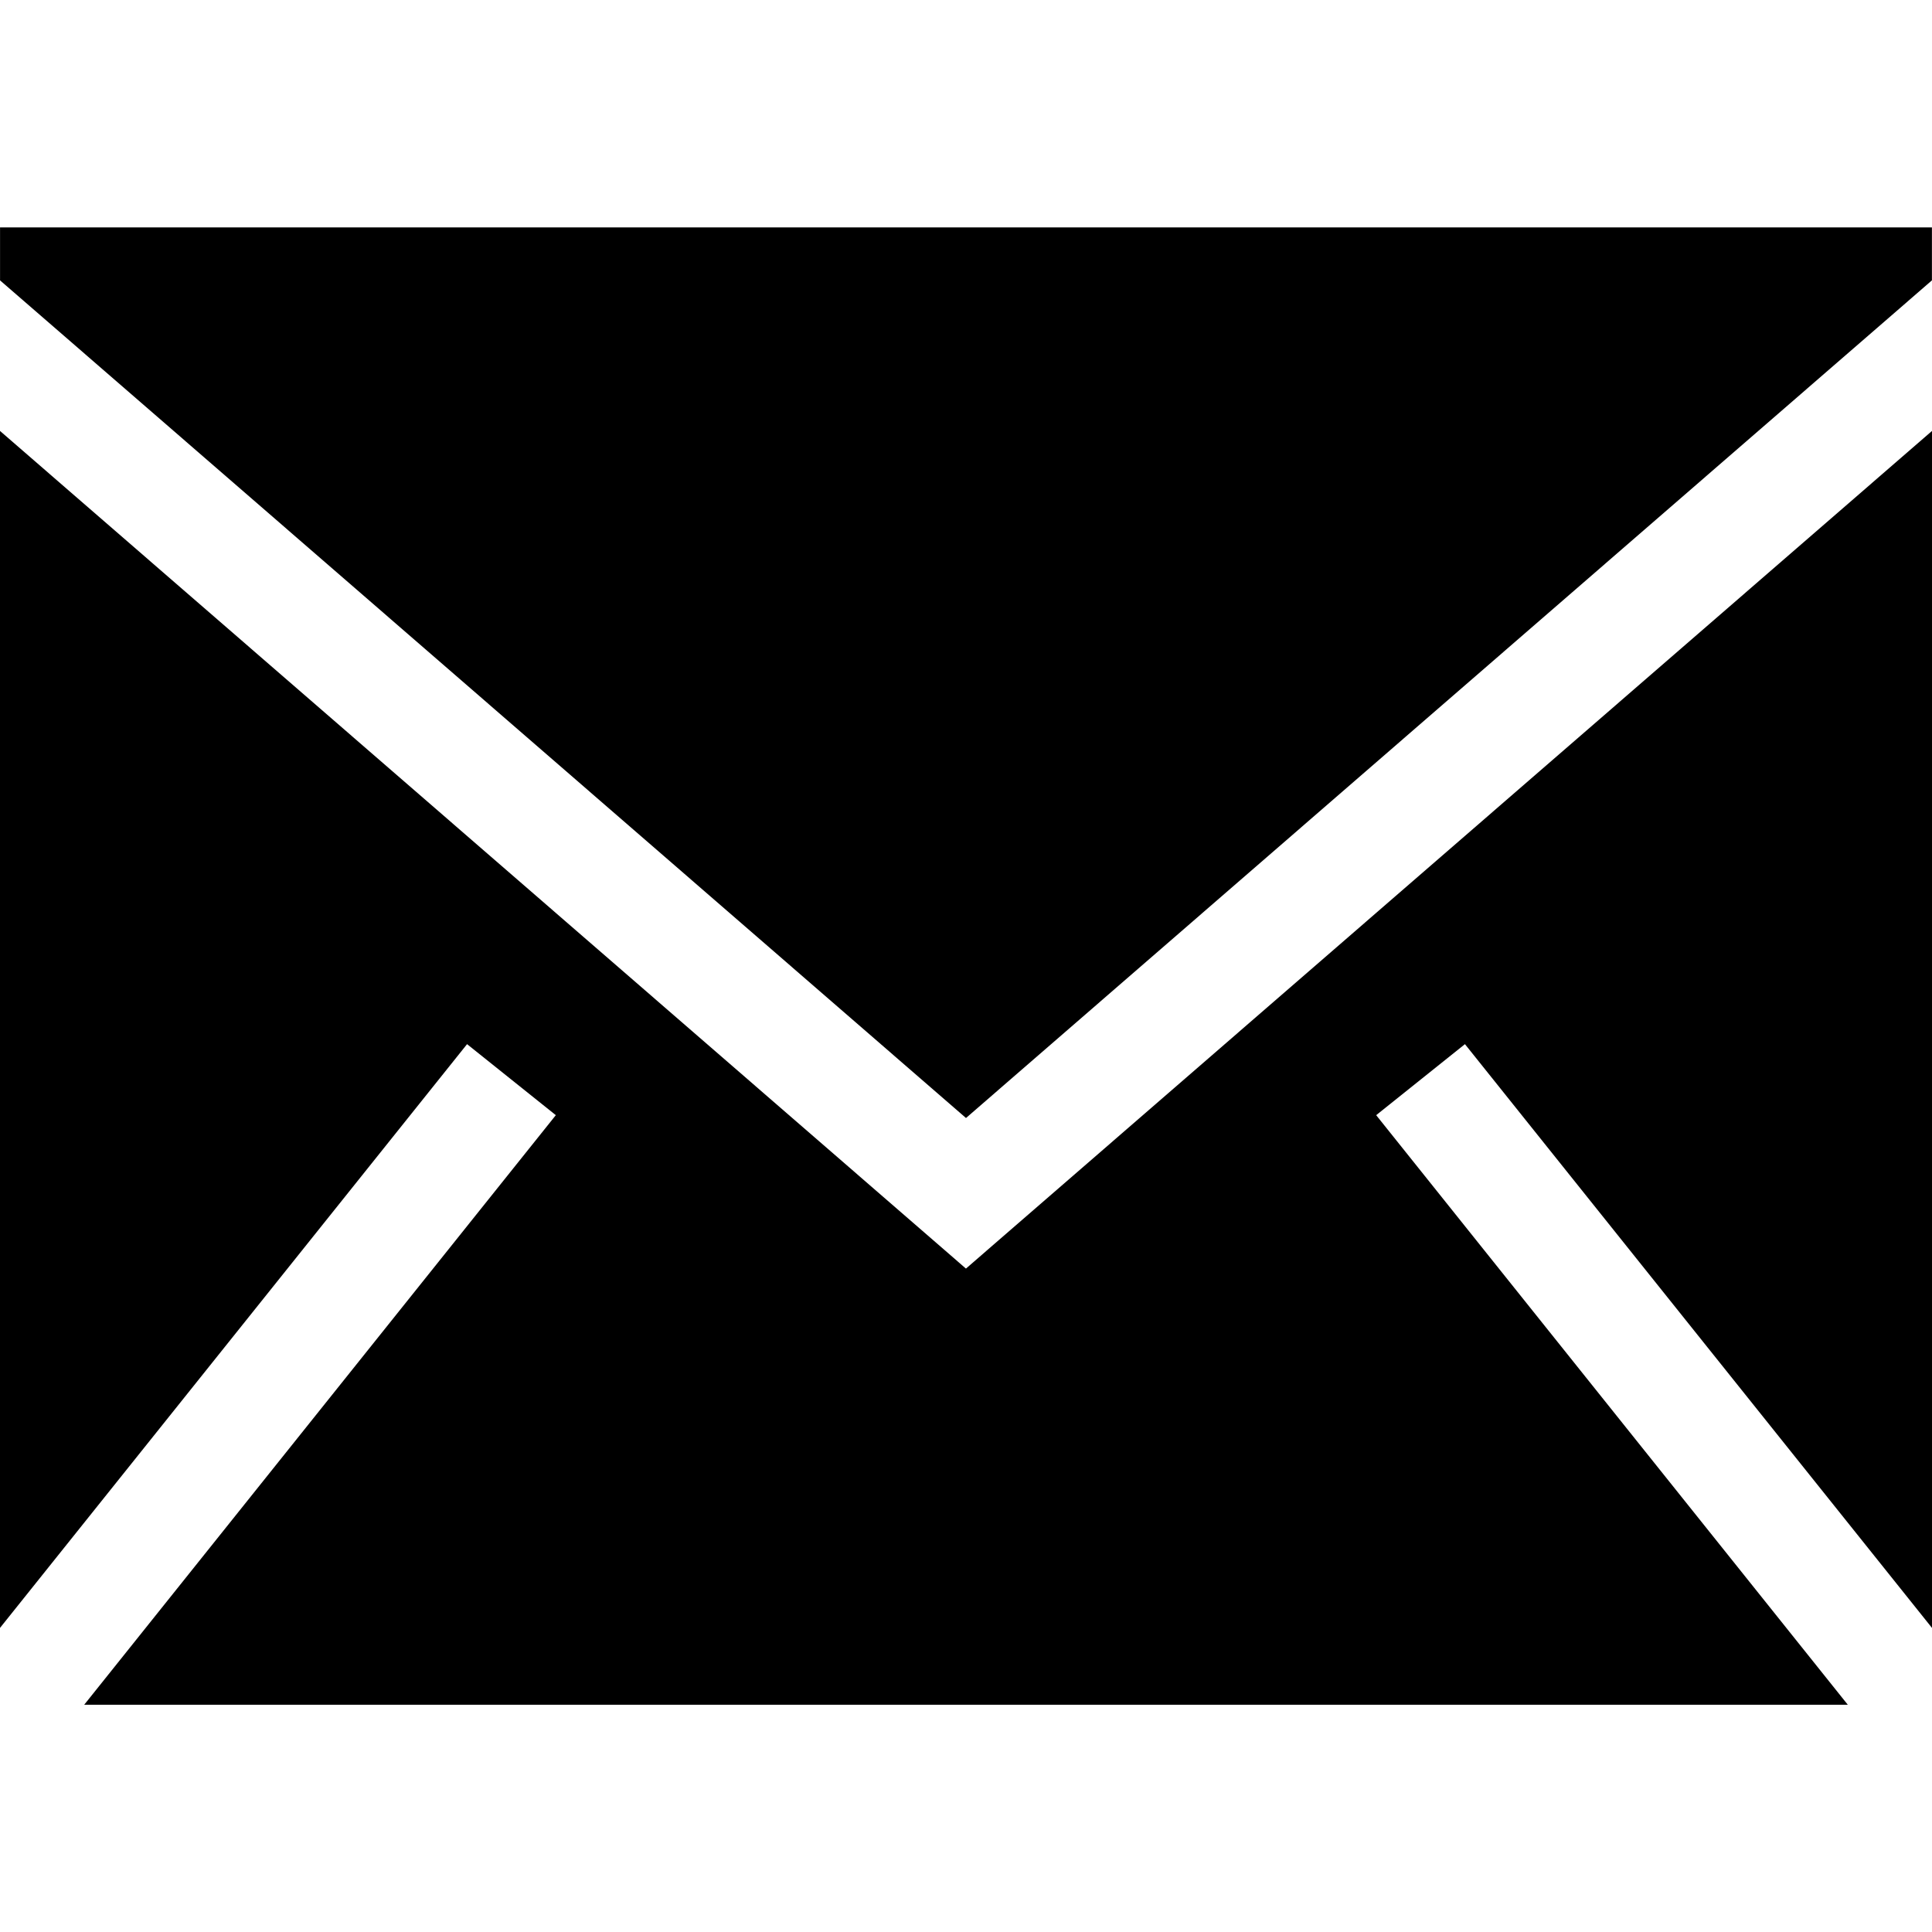
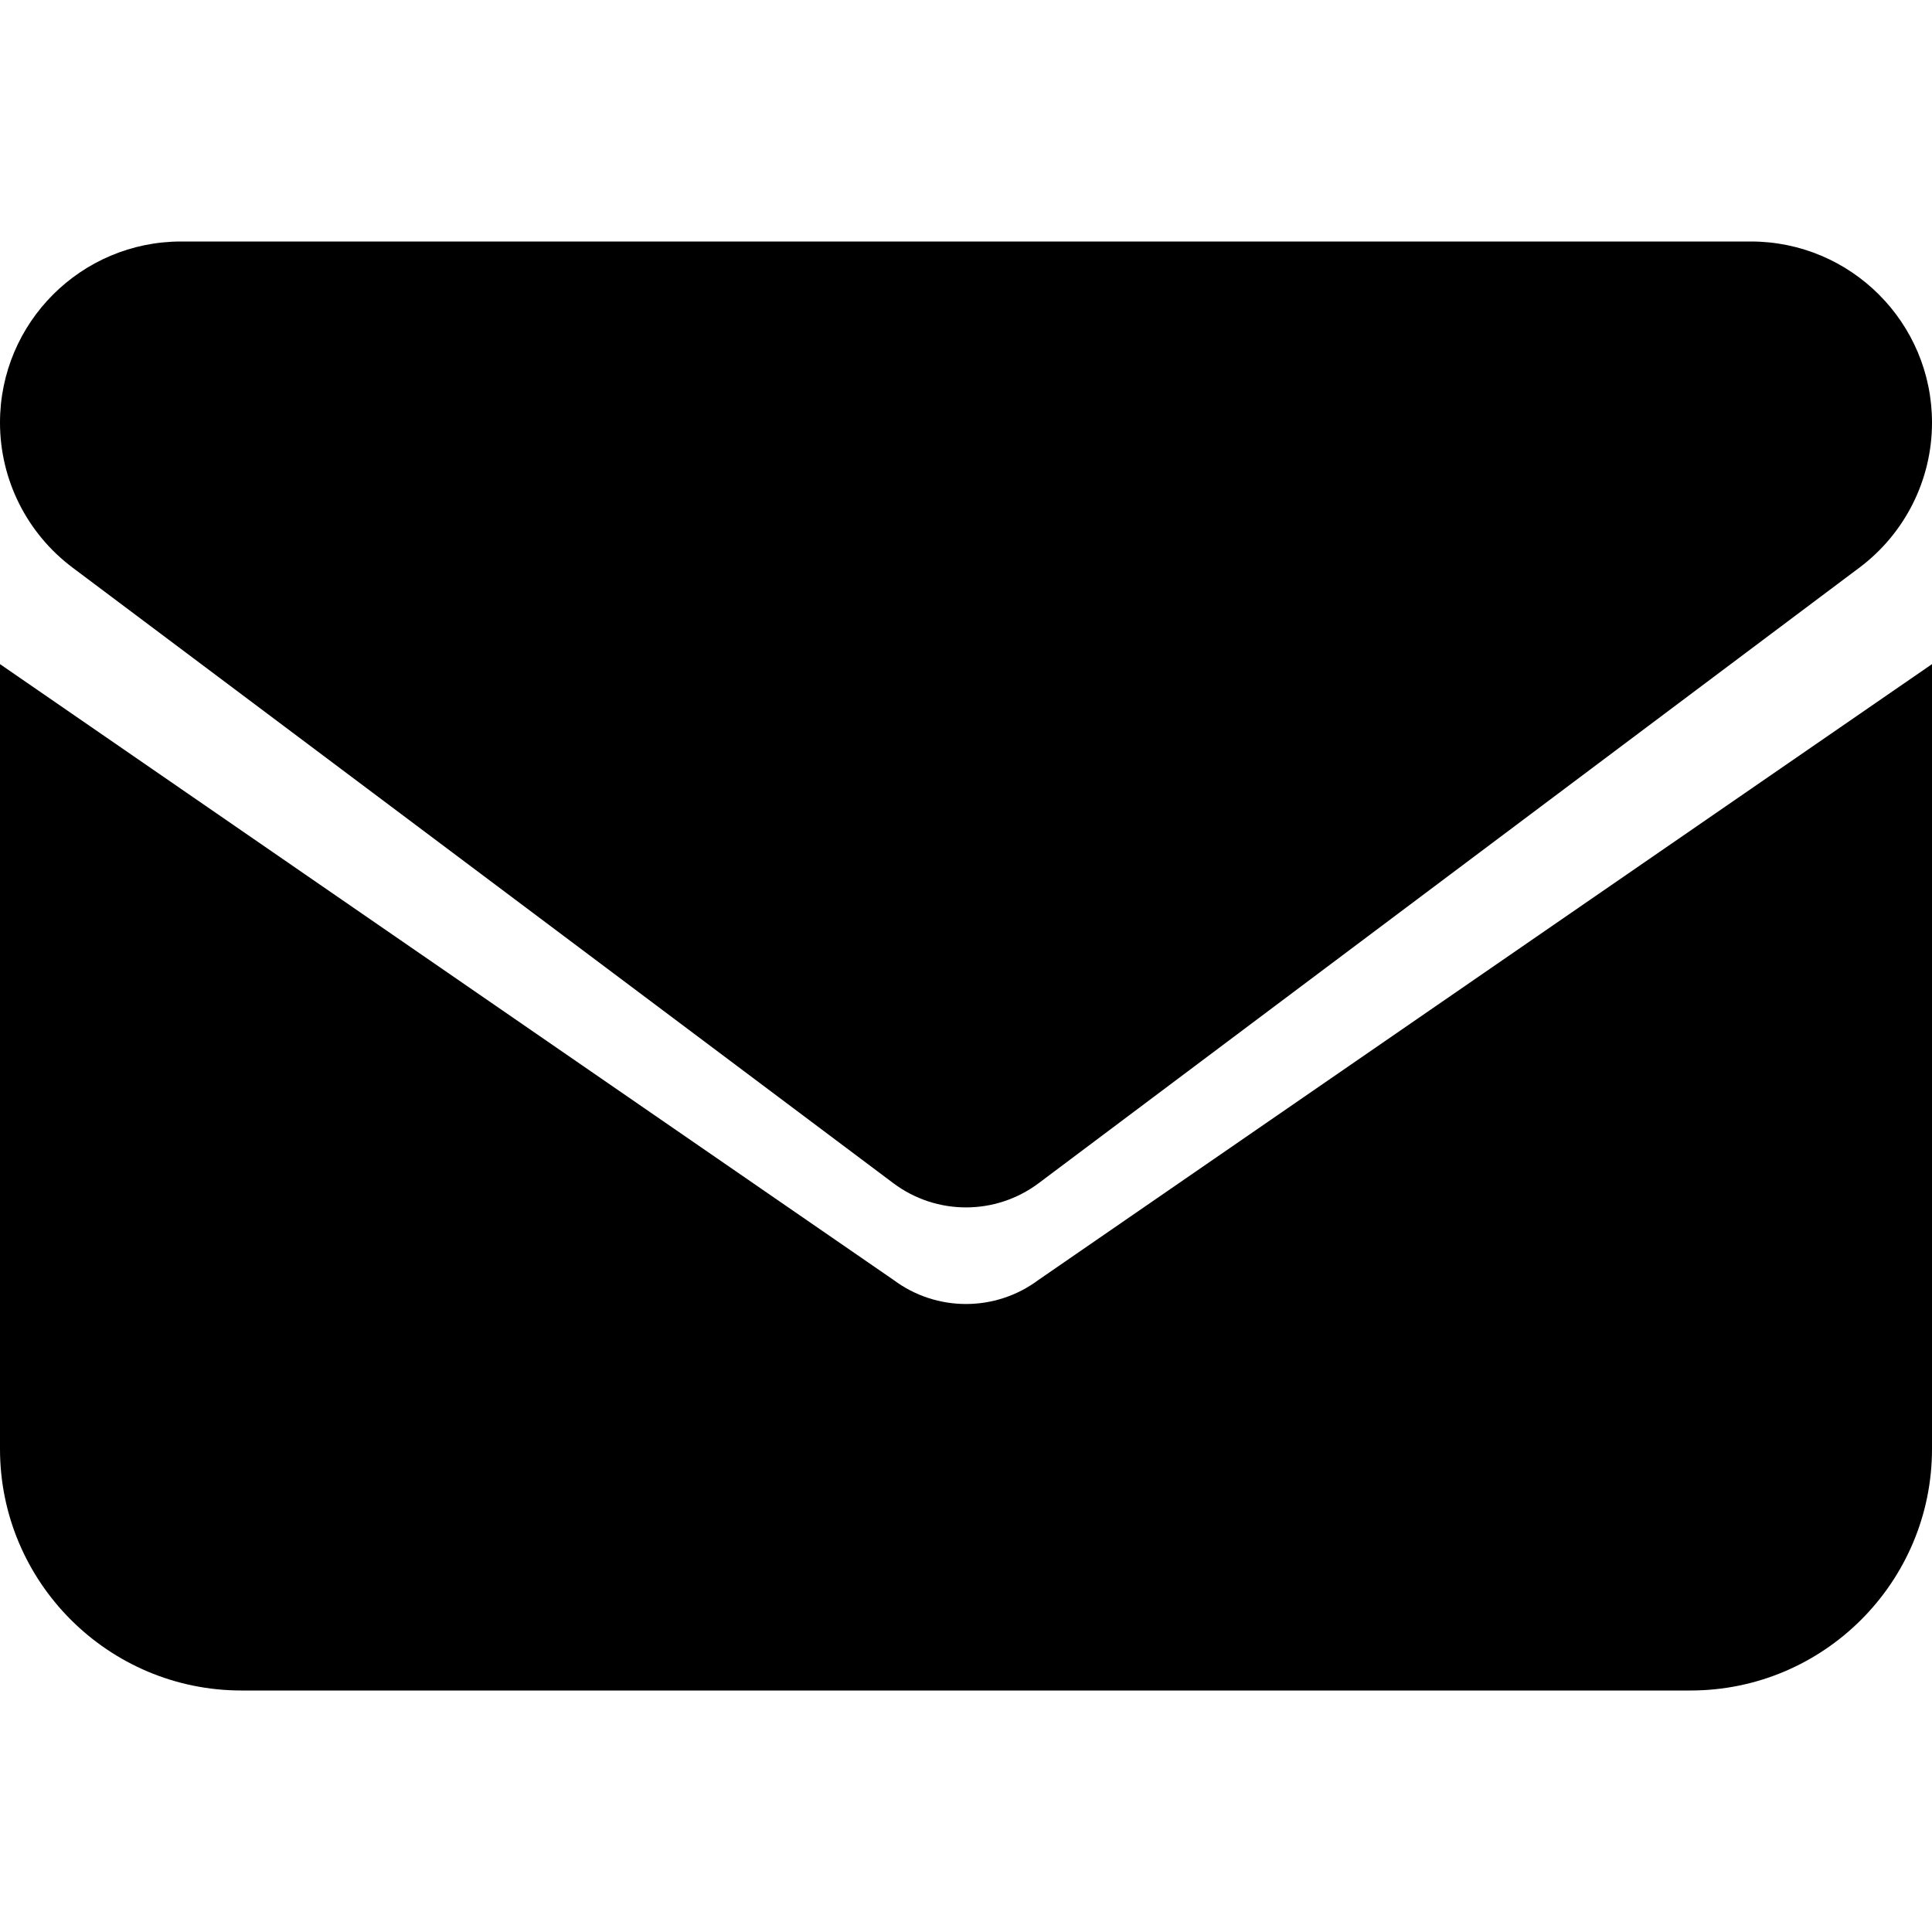
- <svg xmlns="http://www.w3.org/2000/svg" viewBox="0 0 1920 1920">
-   <path fill="currentColor" fill-rule="evenodd" d="M1920 428.266v1189.54l-464.16-580.146-88.203 70.585 468.679 585.904H83.684l468.679-585.904-88.202-70.585L0 1617.805V428.265l959.944 832.441L1920 428.266ZM1919.932 226v52.627l-959.943 832.44L.045 278.628V226h1919.887Z" />
+ <svg xmlns="http://www.w3.org/2000/svg" viewBox="0 0 512 512">
+   <path fill="currentColor" d="M48 64C21.5 64 0 85.5 0 112c0 15.1 7.1 29.3 19.2 38.4L236.8 313.6c11.4 8.5 27 8.5 38.4 0L492.8 150.4c12.1-9.1 19.2-23.3 19.2-38.4c0-26.5-21.5-48-48-48H48zM0 176V384c0 35.3 28.7 64 64 64H448c35.3 0 64-28.7 64-64V176L275.2 339.2c-11.4 8.5-27 8.5-38.4 0L0 176z" />
</svg>
